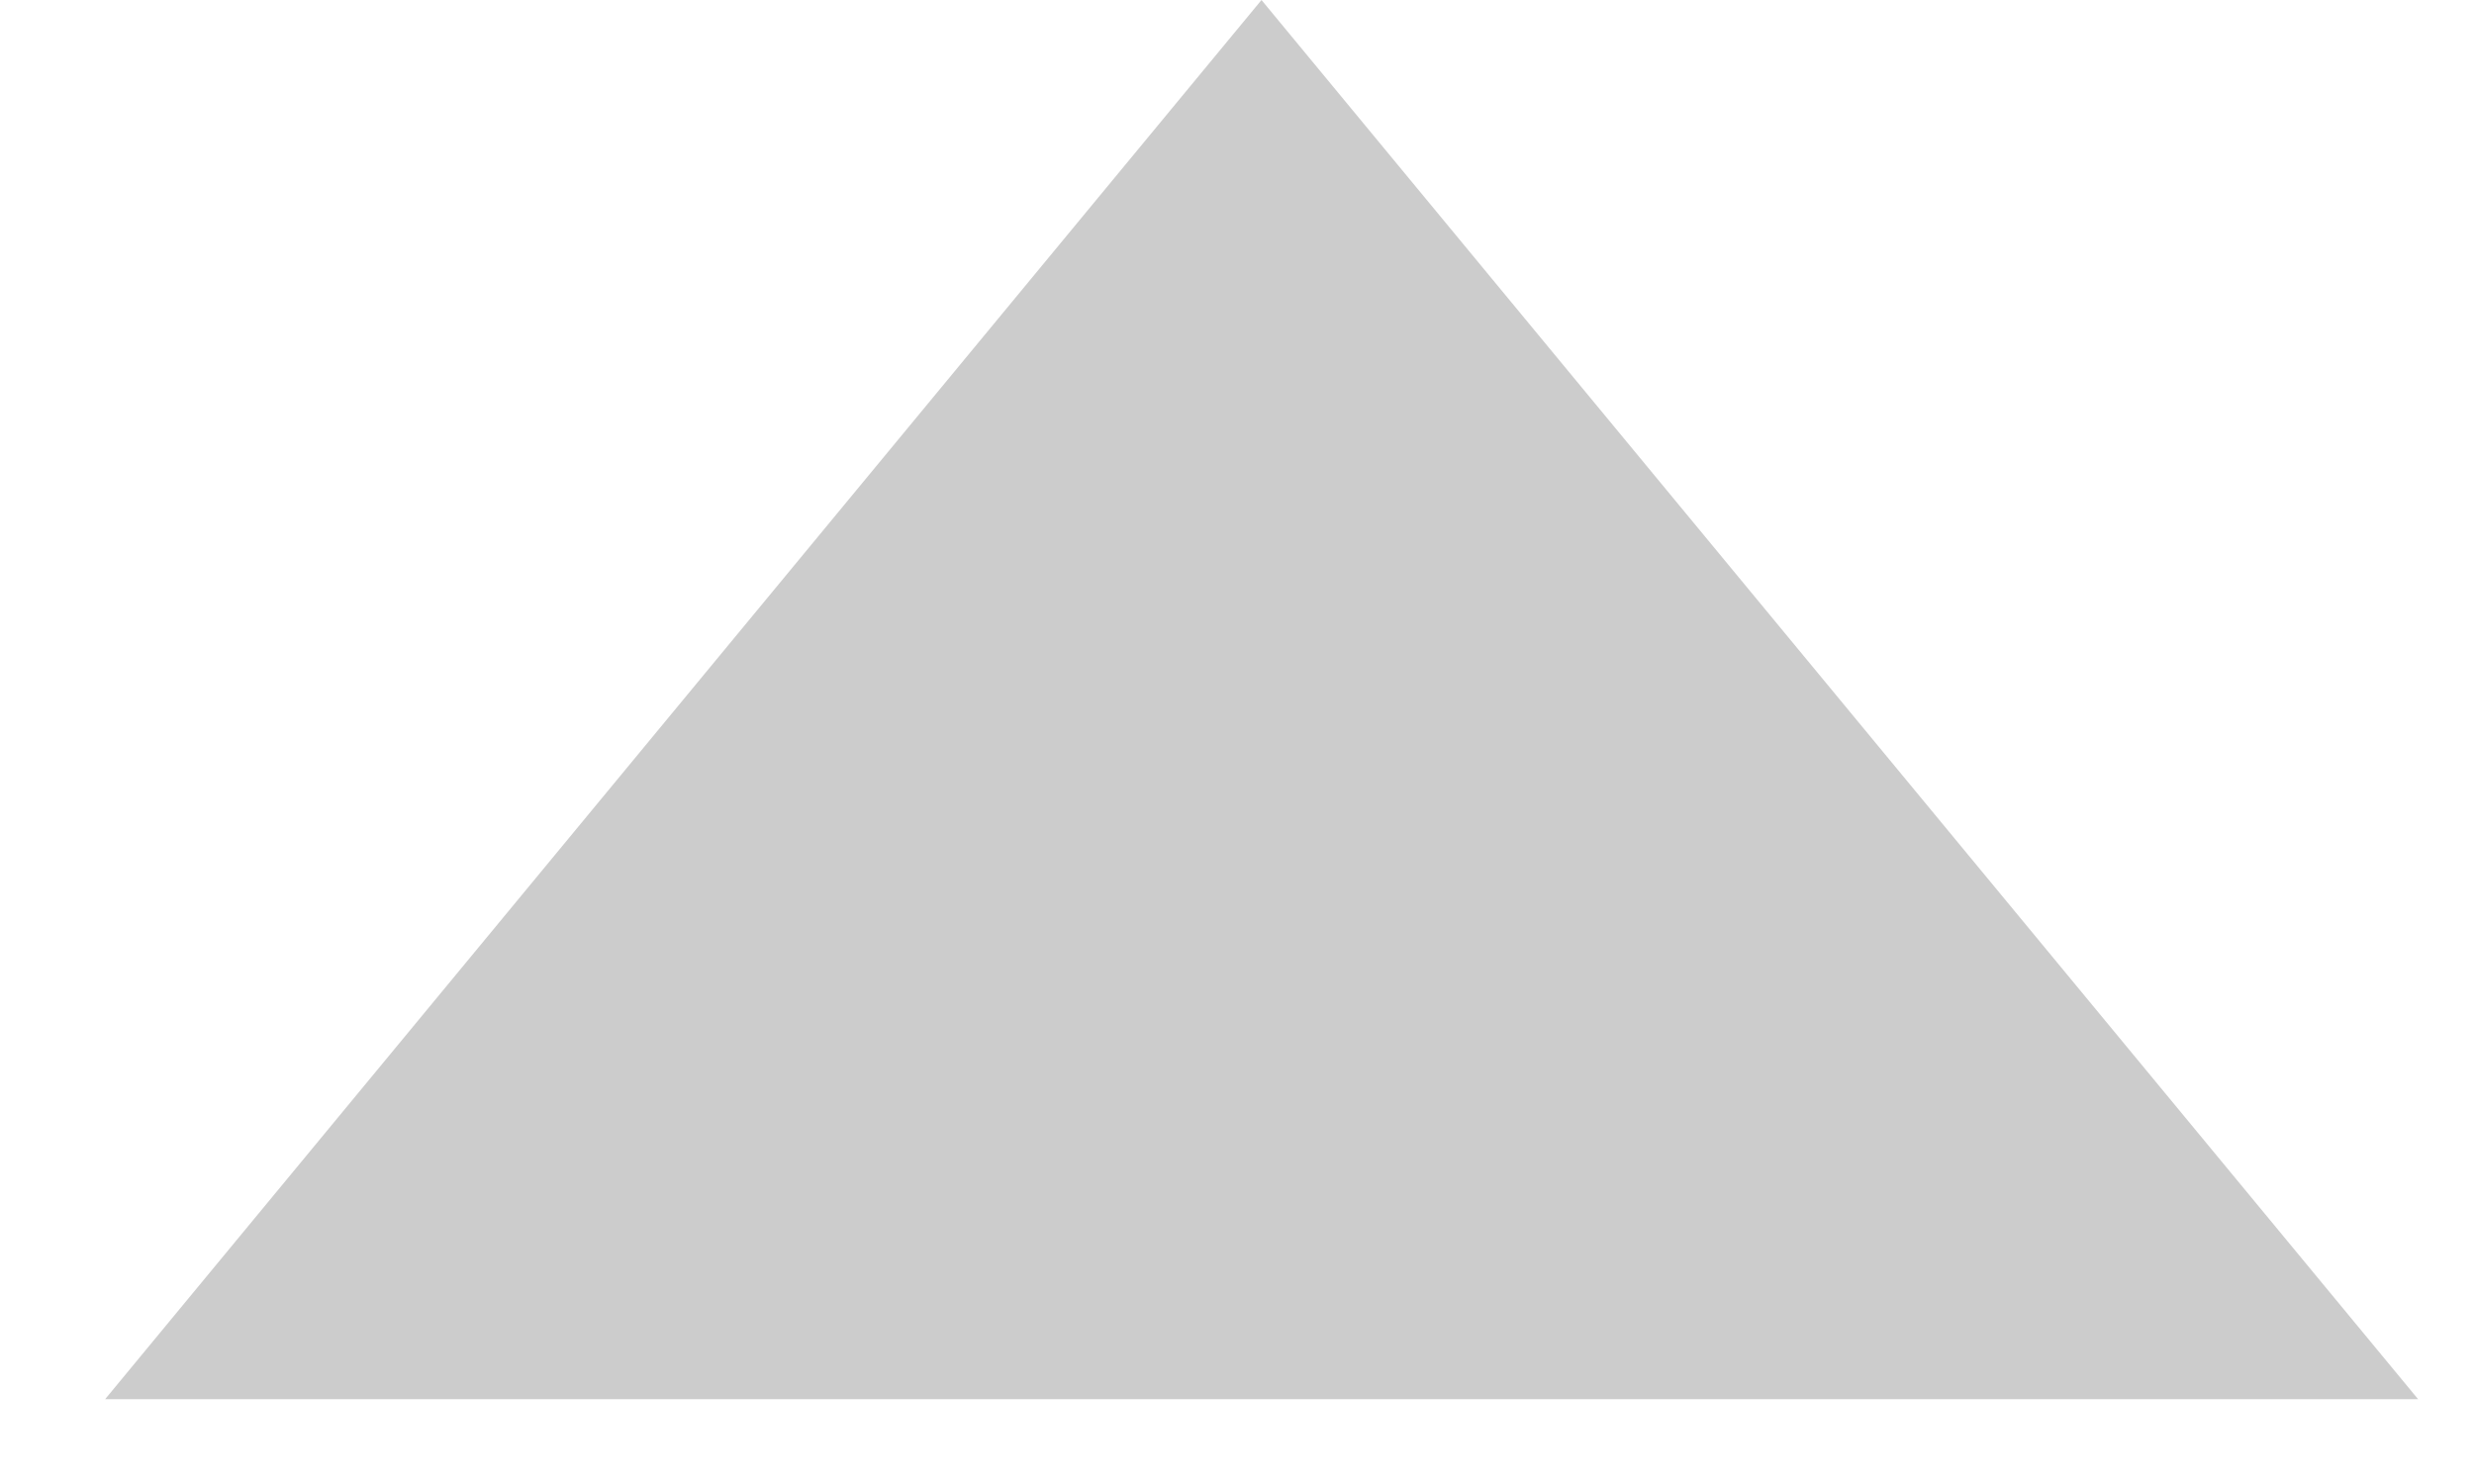
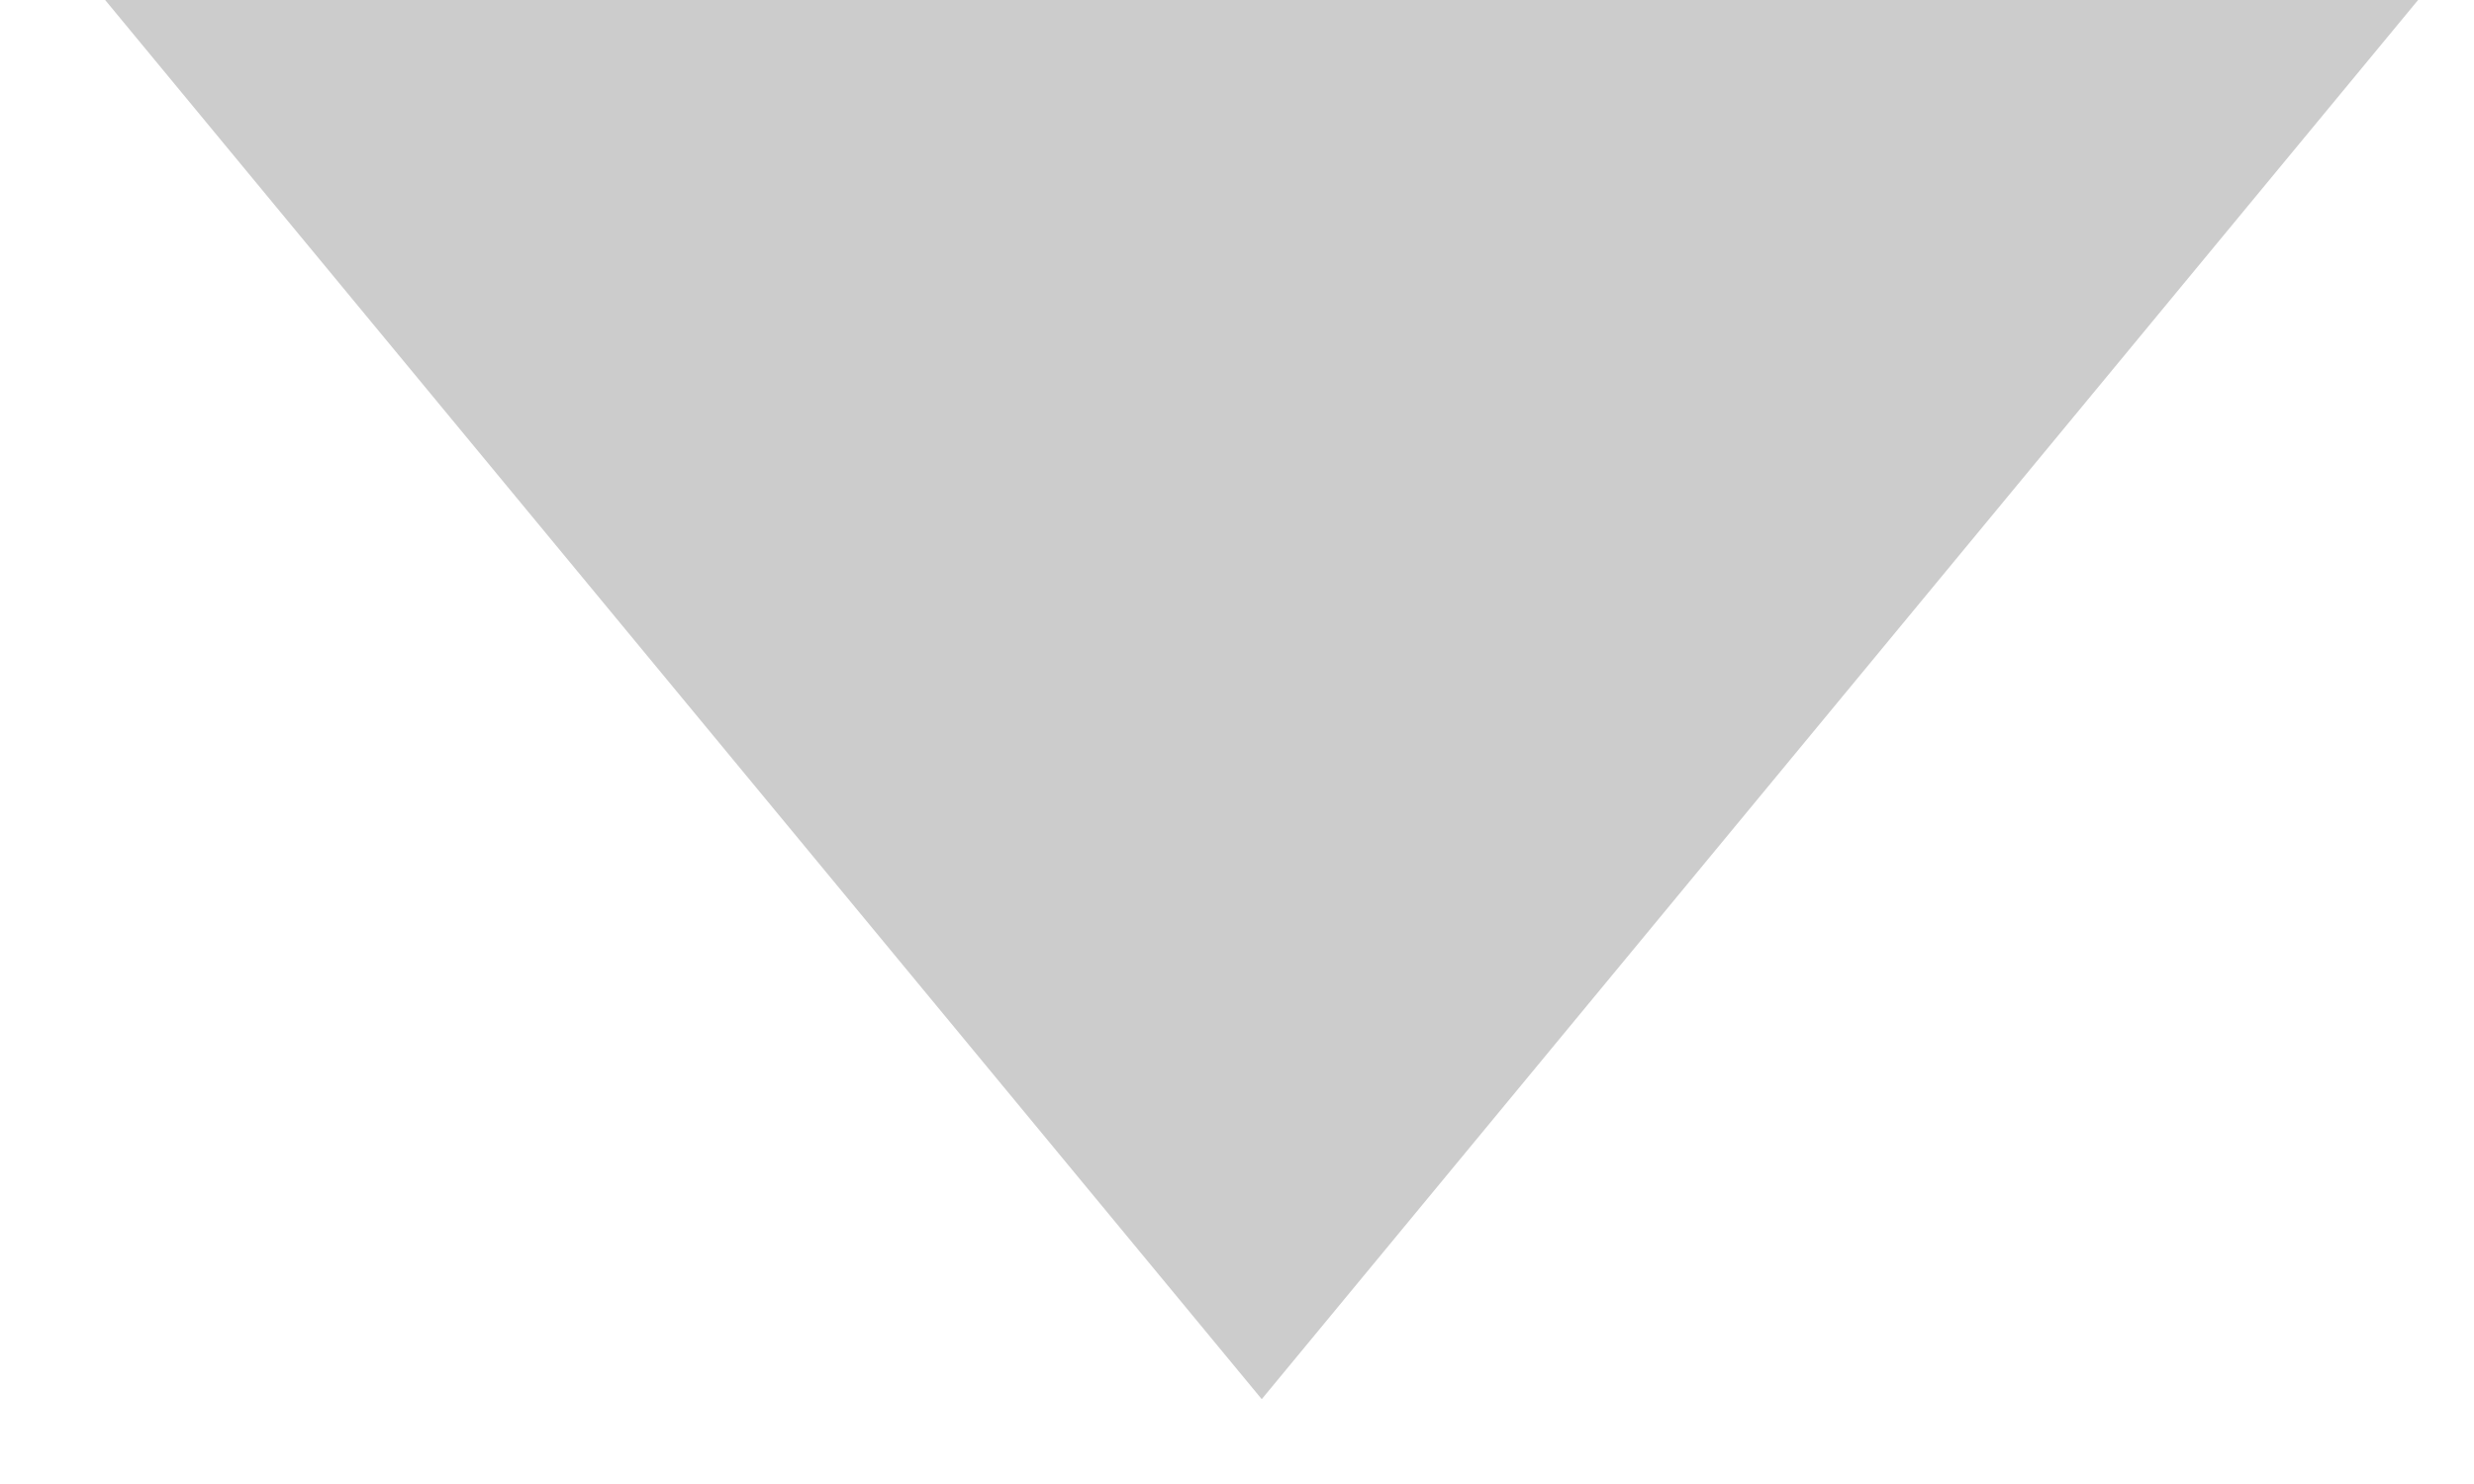
<svg xmlns="http://www.w3.org/2000/svg" width="10" height="6" viewBox="0 0 10 6" fill="none">
-   <path fill-rule="evenodd" clip-rule="evenodd" d="M5.099 -0L9.774 5.657H0.425L5.099 -0Z" fill="#CCCCCC" />
+   <path fill-rule="evenodd" clip-rule="evenodd" d="M 5.099 0 L 9.774 5.657 L 0.425 5.657 L 5.099 0 Z" fill="#CCCCCC" transform="matrix(-1, 0, 0, -1, 10.199, 5.657)" />
</svg>
